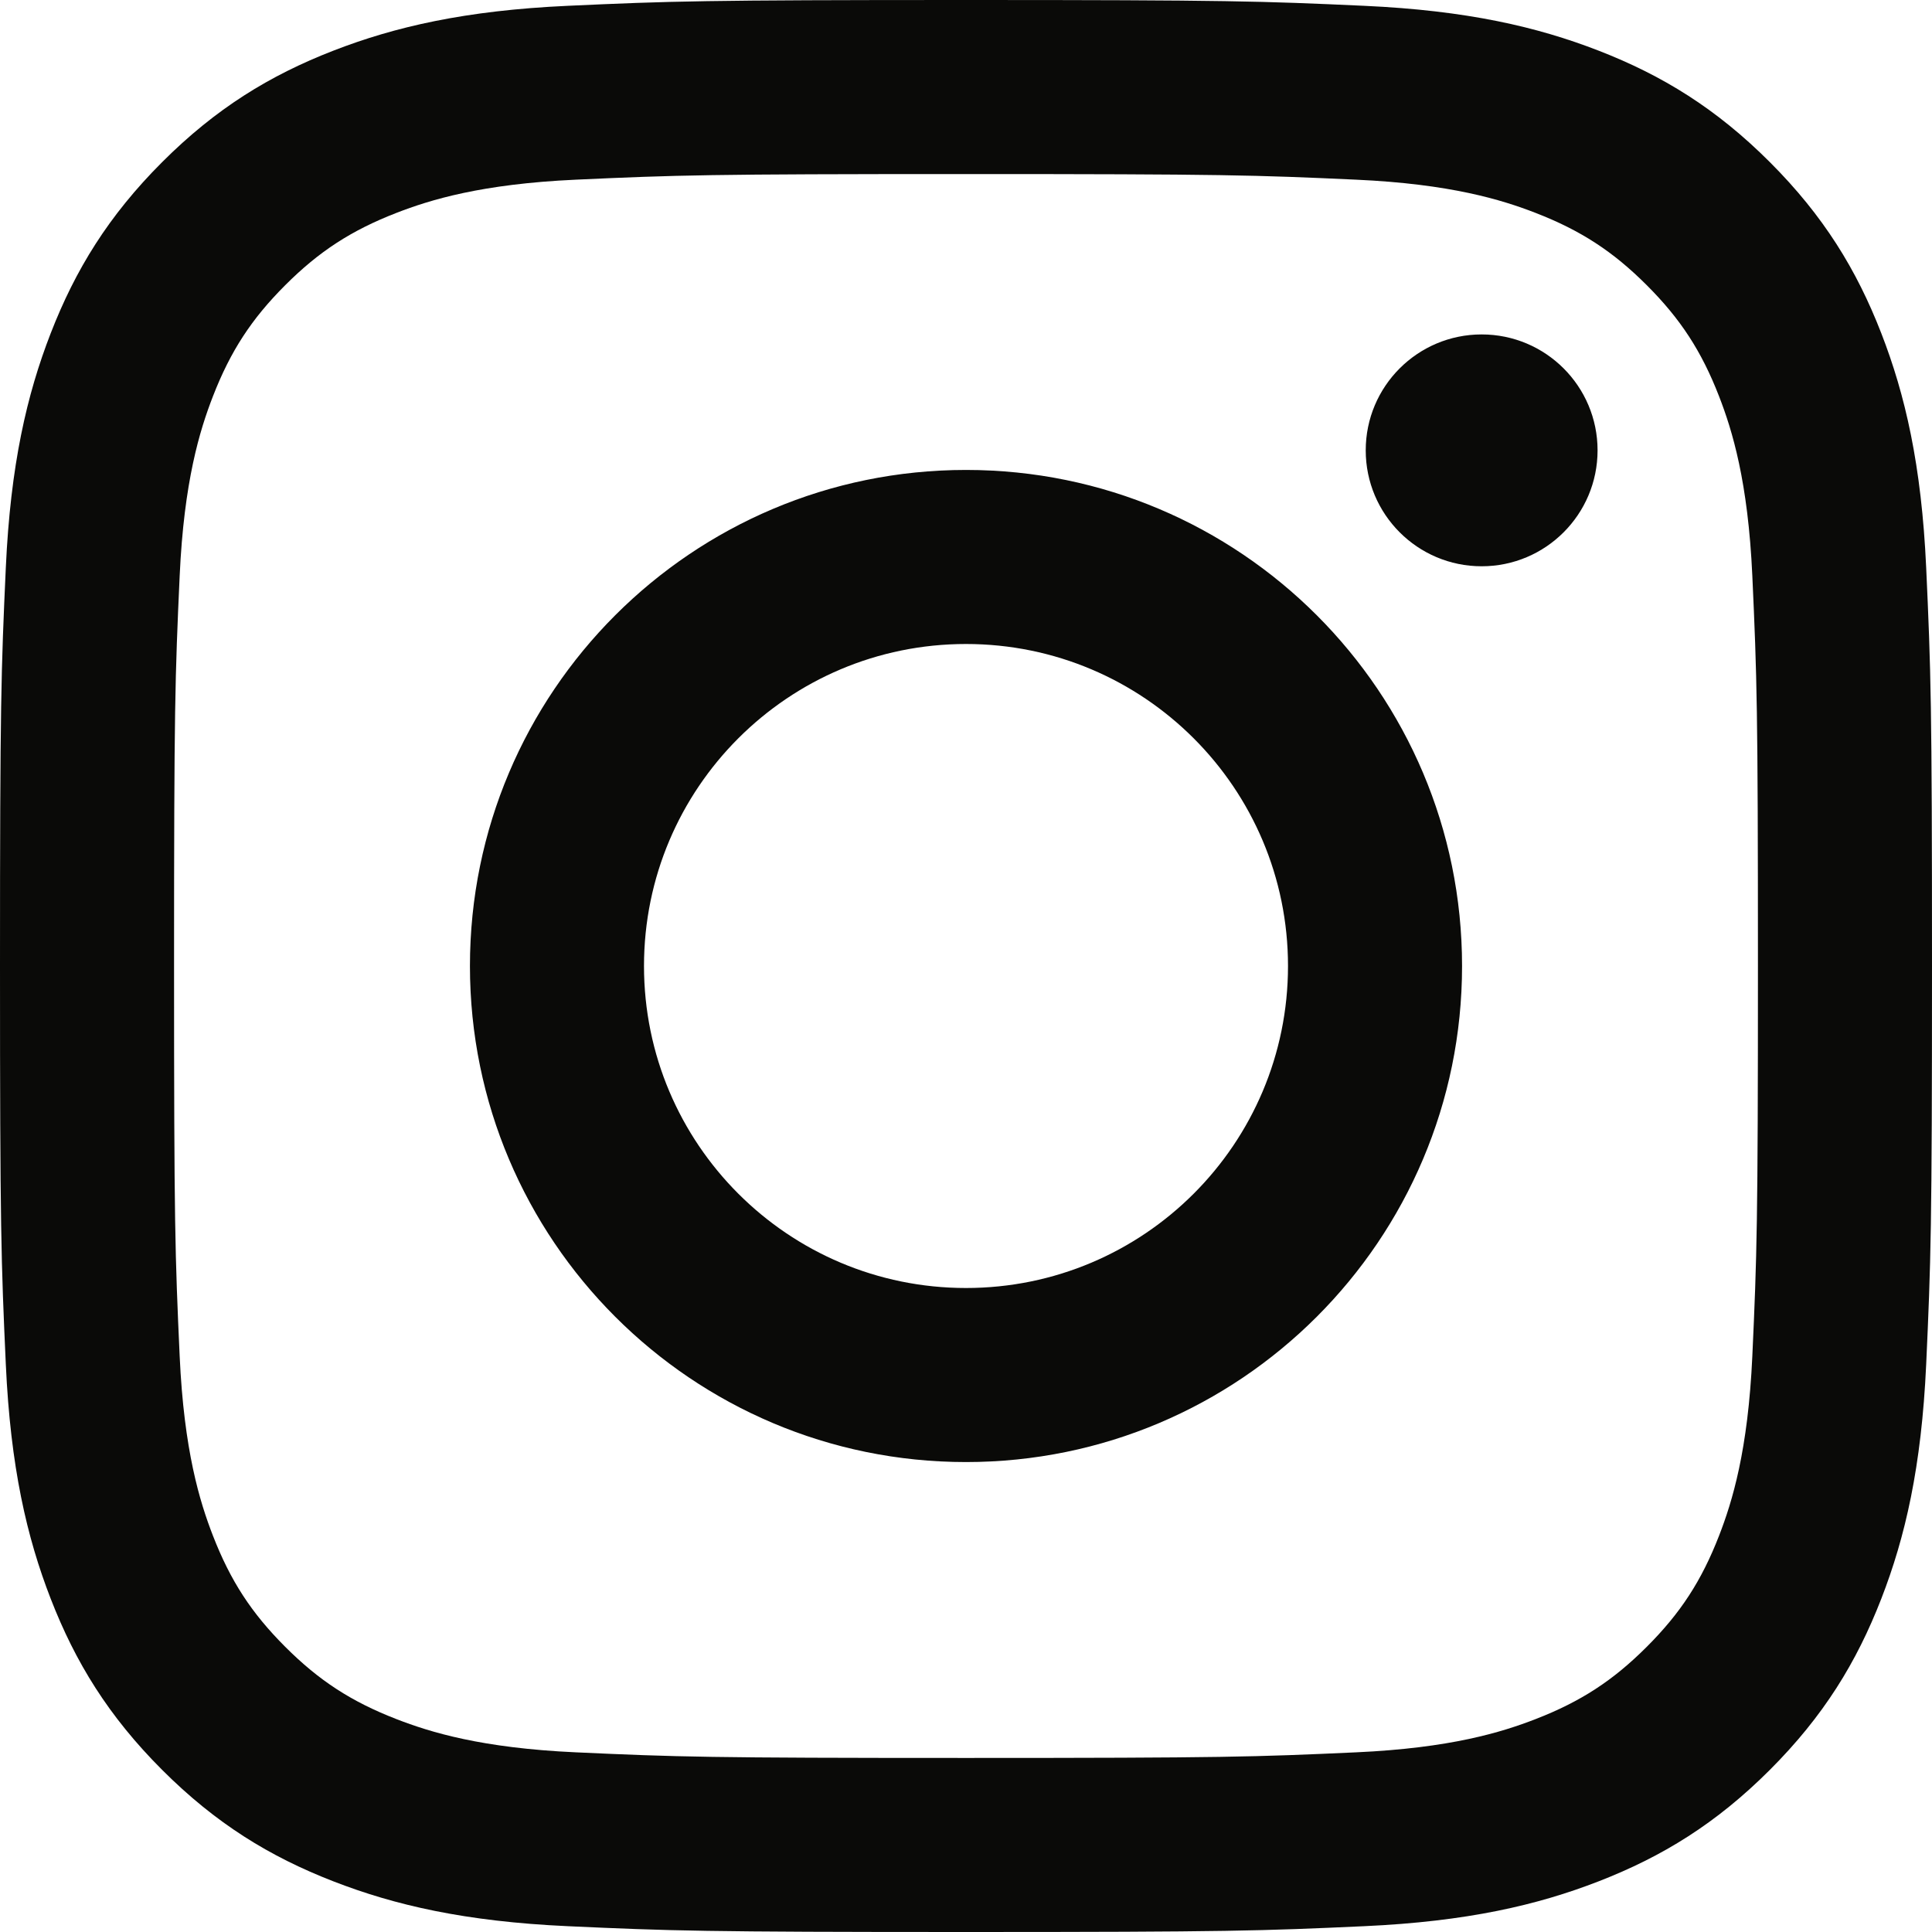
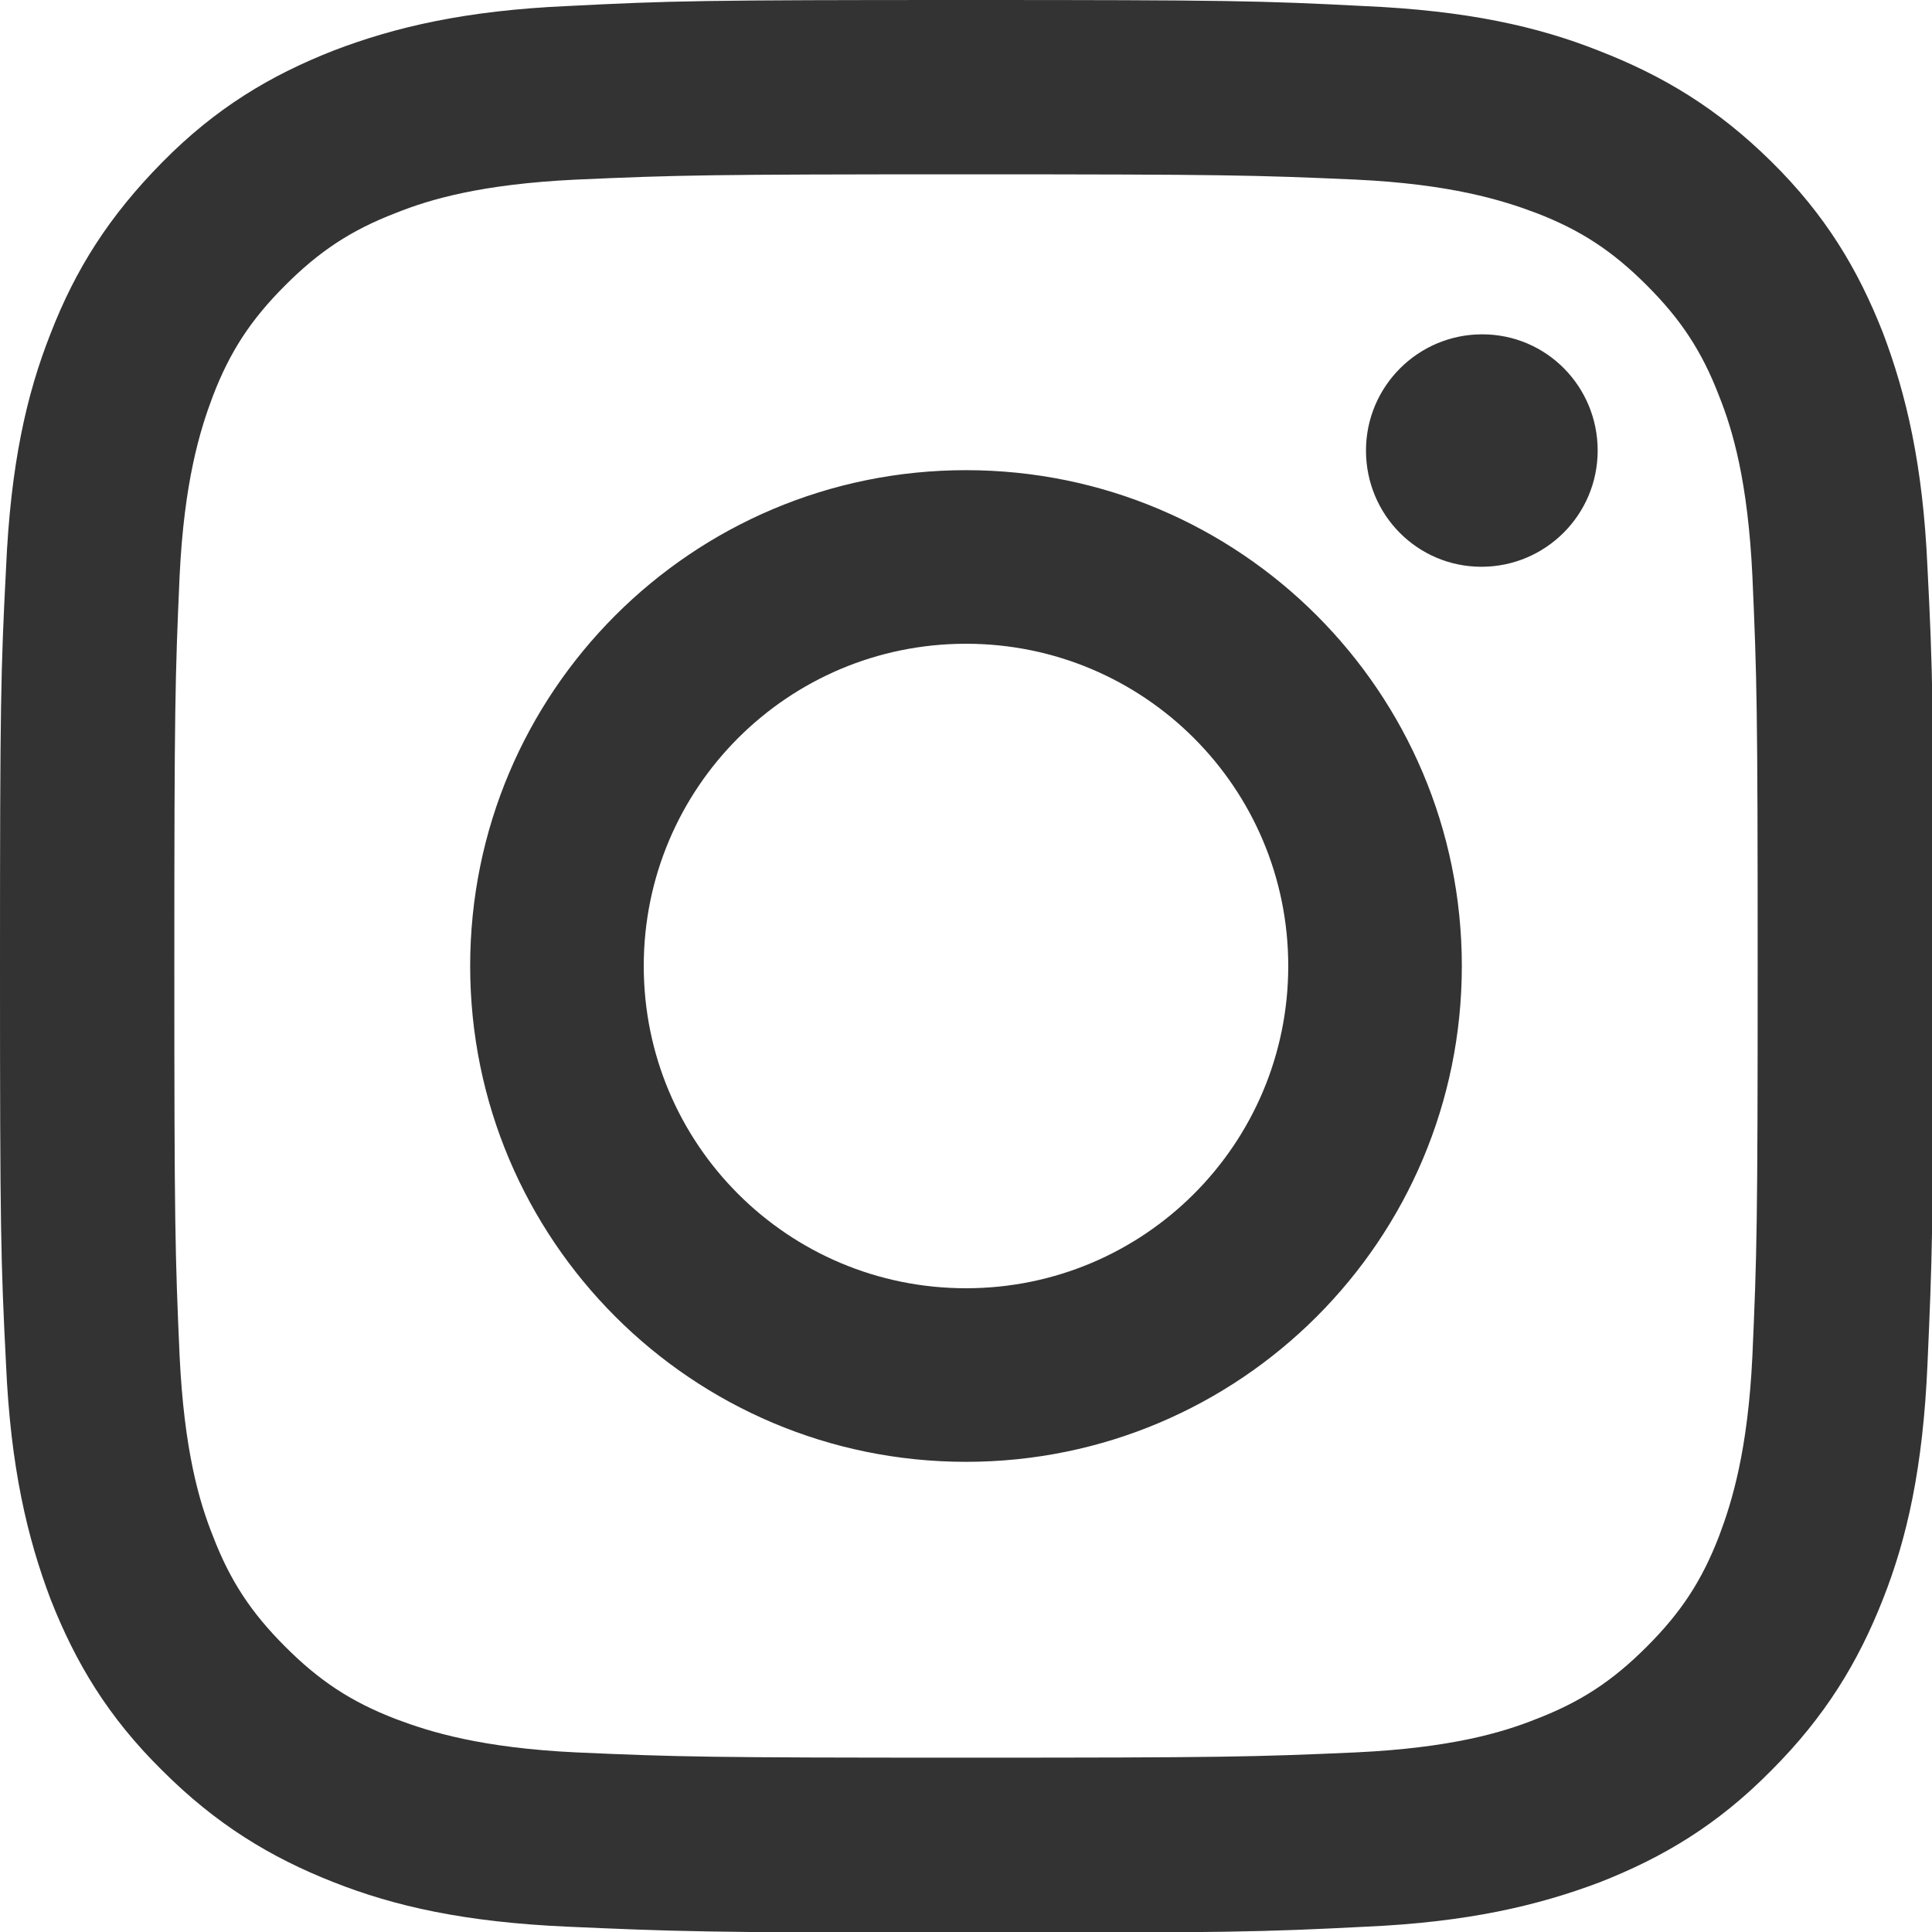
- <svg xmlns="http://www.w3.org/2000/svg" width="256px" height="256px" viewBox="0 0 256 256" version="1.1" preserveAspectRatio="xMidYMid">
+ <svg xmlns="http://www.w3.org/2000/svg" version="1.1" id="レイヤー_1" x="0px" y="0px" viewBox="0 0 256 256" style="enable-background:new 0 0 256 256;" xml:space="preserve">
+   <style type="text/css">
+ 	.st0{fill:#333333;}
+ </style>
  <g>
-     <path d="M128,23.064 C162.177,23.064 166.225,23.194 179.722,23.809 C192.202,24.379 198.98,26.464 203.491,28.217 C209.465,30.539 213.729,33.313 218.208,37.792 C222.687,42.271 225.461,46.535 227.783,52.509 C229.536,57.02 231.621,63.798 232.191,76.277 C232.806,89.775 232.936,93.823 232.936,128 C232.936,162.178 232.806,166.226 232.191,179.723 C231.621,192.203 229.536,198.98 227.783,203.491 C225.461,209.465 222.687,213.73 218.208,218.209 C213.729,222.688 209.465,225.462 203.491,227.783 C198.98,229.536 192.202,231.622 179.722,232.191 C166.227,232.807 162.179,232.937 128,232.937 C93.82,232.937 89.772,232.807 76.277,232.191 C63.797,231.622 57.02,229.536 52.509,227.783 C46.535,225.462 42.27,222.688 37.791,218.209 C33.312,213.73 30.538,209.465 28.217,203.491 C26.464,198.98 24.378,192.203 23.809,179.723 C23.193,166.226 23.063,162.178 23.063,128 C23.063,93.823 23.193,89.775 23.809,76.278 C24.378,63.798 26.464,57.02 28.217,52.509 C30.538,46.535 33.312,42.271 37.791,37.792 C42.27,33.313 46.535,30.539 52.509,28.217 C57.02,26.464 63.797,24.379 76.277,23.809 C89.774,23.194 93.822,23.064 128,23.064 M128,0 C93.237,0 88.878,0.147 75.226,0.77 C61.601,1.392 52.297,3.556 44.155,6.72 C35.737,9.991 28.599,14.368 21.483,21.484 C14.367,28.6 9.991,35.738 6.72,44.155 C3.555,52.297 1.392,61.602 0.77,75.226 C0.147,88.878 0,93.237 0,128 C0,162.763 0.147,167.122 0.77,180.774 C1.392,194.399 3.555,203.703 6.72,211.845 C9.991,220.262 14.367,227.401 21.483,234.517 C28.599,241.633 35.737,246.009 44.155,249.28 C52.297,252.445 61.601,254.608 75.226,255.23 C88.878,255.853 93.237,256 128,256 C162.763,256 167.122,255.853 180.774,255.23 C194.398,254.608 203.703,252.445 211.845,249.28 C220.262,246.009 227.4,241.633 234.516,234.517 C241.632,227.401 246.009,220.263 249.28,211.845 C252.444,203.703 254.608,194.399 255.23,180.774 C255.853,167.122 256,162.763 256,128 C256,93.237 255.853,88.878 255.23,75.226 C254.608,61.602 252.444,52.297 249.28,44.155 C246.009,35.738 241.632,28.6 234.516,21.484 C227.4,14.368 220.262,9.991 211.845,6.72 C203.703,3.556 194.398,1.392 180.774,0.77 C167.122,0.147 162.763,0 128,0 Z M128,62.27 C91.698,62.27 62.27,91.699 62.27,128 C62.27,164.302 91.698,193.73 128,193.73 C164.301,193.73 193.73,164.302 193.73,128 C193.73,91.699 164.301,62.27 128,62.27 Z M128,170.667 C104.436,170.667 85.333,151.564 85.333,128 C85.333,104.436 104.436,85.333 128,85.333 C151.564,85.333 170.667,104.436 170.667,128 C170.667,151.564 151.564,170.667 128,170.667 Z M211.686,59.673 C211.686,68.157 204.81,75.034 196.327,75.034 C187.843,75.034 180.966,68.157 180.966,59.673 C180.966,51.19 187.843,44.314 196.327,44.314 C204.81,44.314 211.686,51.19 211.686,59.673 Z" fill="#0A0A08" />
+     <path class="st0" d="M128,23.1c34.2,0,38.2,0.1,51.7,0.7c12.5,0.6,19.3,2.7,23.8,4.4c6,2.3,10.2,5.1,14.7,9.6s7.3,8.7,9.6,14.7   c1.8,4.5,3.8,11.3,4.4,23.8c0.6,13.5,0.7,17.5,0.7,51.7s-0.1,38.2-0.7,51.7c-0.6,12.5-2.7,19.3-4.4,23.8c-2.3,6-5.1,10.2-9.6,14.7   c-4.5,4.5-8.7,7.3-14.7,9.6c-4.5,1.8-11.3,3.8-23.8,4.4c-13.5,0.6-17.5,0.7-51.7,0.7s-38.2-0.1-51.7-0.7   c-12.5-0.6-19.3-2.7-23.8-4.4c-6-2.3-10.2-5.1-14.7-9.6c-4.5-4.5-7.3-8.7-9.6-14.7c-1.8-4.5-3.8-11.3-4.4-23.8   c-0.6-13.5-0.7-17.5-0.7-51.7s0.1-38.2,0.7-51.7c0.6-12.5,2.7-19.3,4.4-23.8c2.3-6,5.1-10.2,9.6-14.7s8.7-7.3,14.7-9.6   c4.5-1.8,11.3-3.8,23.8-4.4C89.8,23.2,93.8,23.1,128,23.1 M128,0C93.2,0,88.9,0.1,75.2,0.8C61.6,1.4,52.3,3.6,44.2,6.7   c-8.4,3.3-15.6,7.6-22.7,14.8S10,35.7,6.7,44.2c-3.2,8.1-5.3,17.4-5.9,31.1C0.1,88.9,0,93.2,0,128s0.1,39.1,0.8,52.8   c0.6,13.6,2.8,22.9,5.9,31.1c3.3,8.4,7.6,15.6,14.8,22.7c7.1,7.1,14.3,11.5,22.7,14.8c8.1,3.2,17.4,5.3,31.1,5.9   c13.7,0.6,18,0.8,52.8,0.8s39.1-0.1,52.8-0.8c13.6-0.6,22.9-2.8,31.1-5.9c8.4-3.3,15.6-7.6,22.7-14.8c7.1-7.1,11.5-14.3,14.8-22.7   c3.2-8.1,5.3-17.4,5.9-31.1c0.6-13.7,0.8-18,0.8-52.8s-0.1-39.1-0.8-52.8c-0.6-13.6-2.8-22.9-5.9-31.1c-3.3-8.4-7.6-15.6-14.8-22.7   S220.3,10,211.8,6.7c-8.1-3.2-17.4-5.3-31.1-5.9C167.1,0.1,162.8,0,128,0z M128,62.3c-36.3,0-65.7,29.4-65.7,65.7   s29.4,65.7,65.7,65.7s65.7-29.4,65.7-65.7S164.3,62.3,128,62.3z M128,170.7c-23.6,0-42.7-19.1-42.7-42.7s19.1-42.7,42.7-42.7   s42.7,19.1,42.7,42.7S151.6,170.7,128,170.7z M211.7,59.7c0,8.5-6.9,15.4-15.4,15.4S181,68.2,181,59.7s6.9-15.4,15.4-15.4   S211.7,51.2,211.7,59.7z" />
  </g>
</svg>
